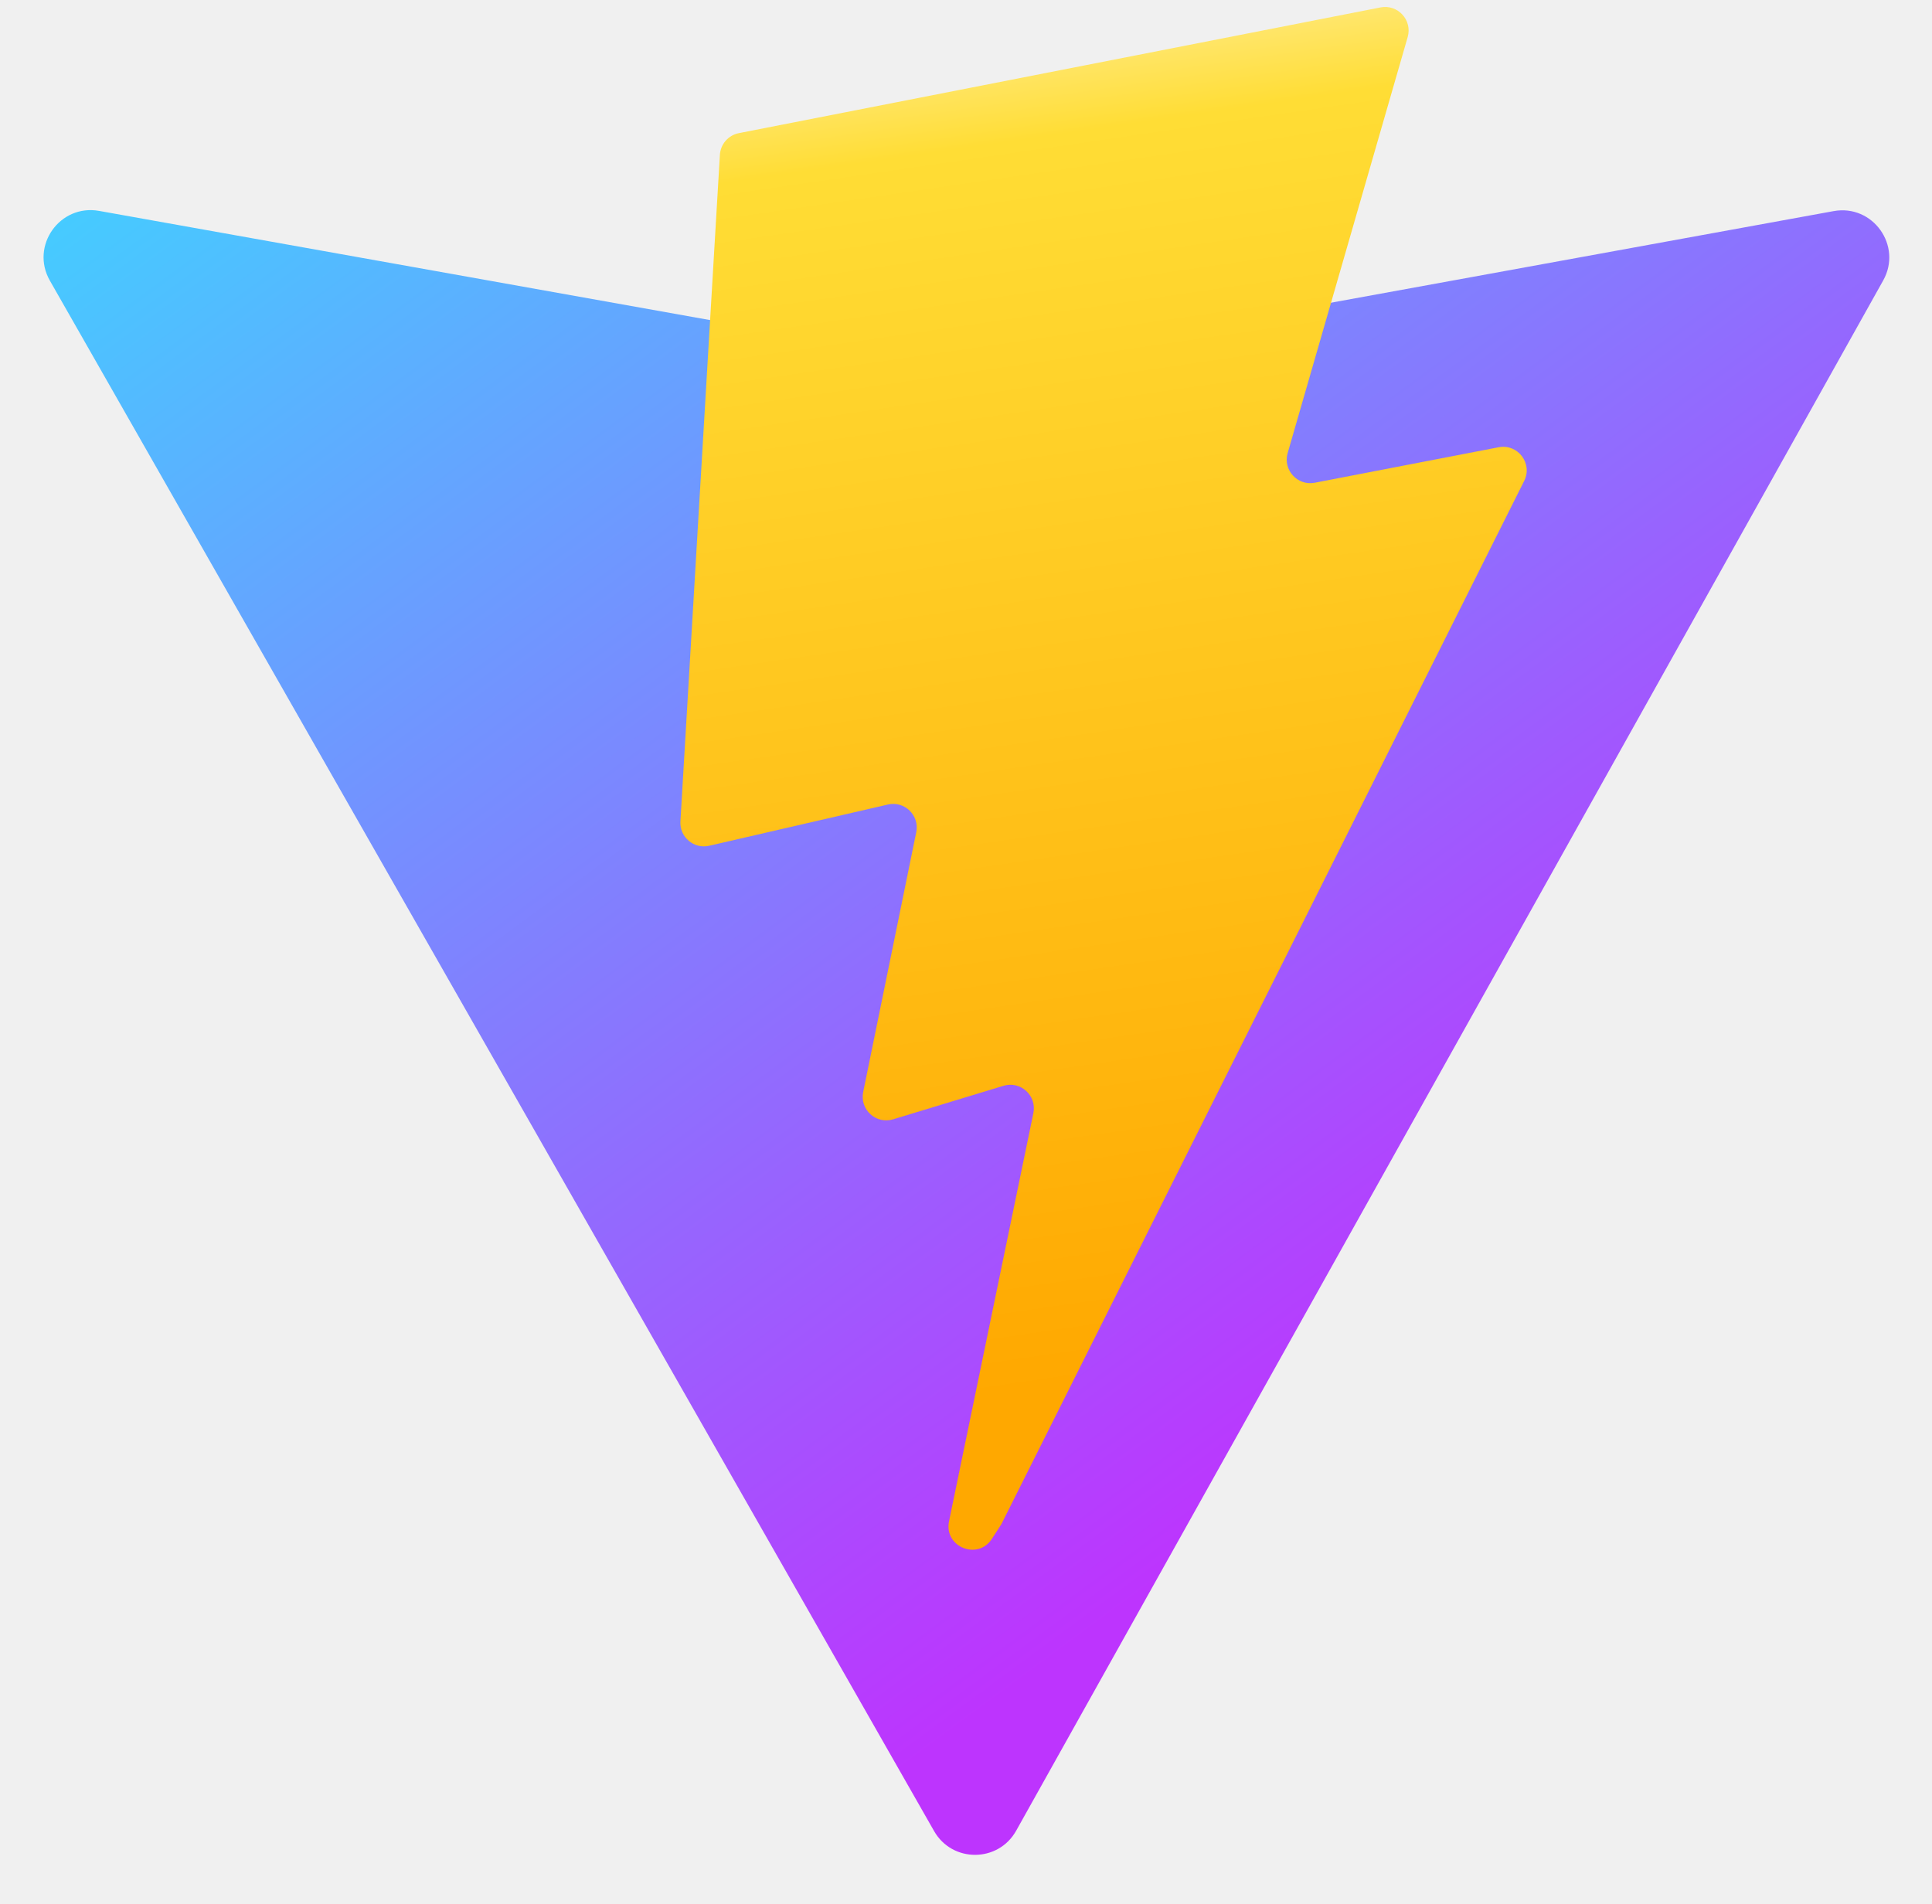
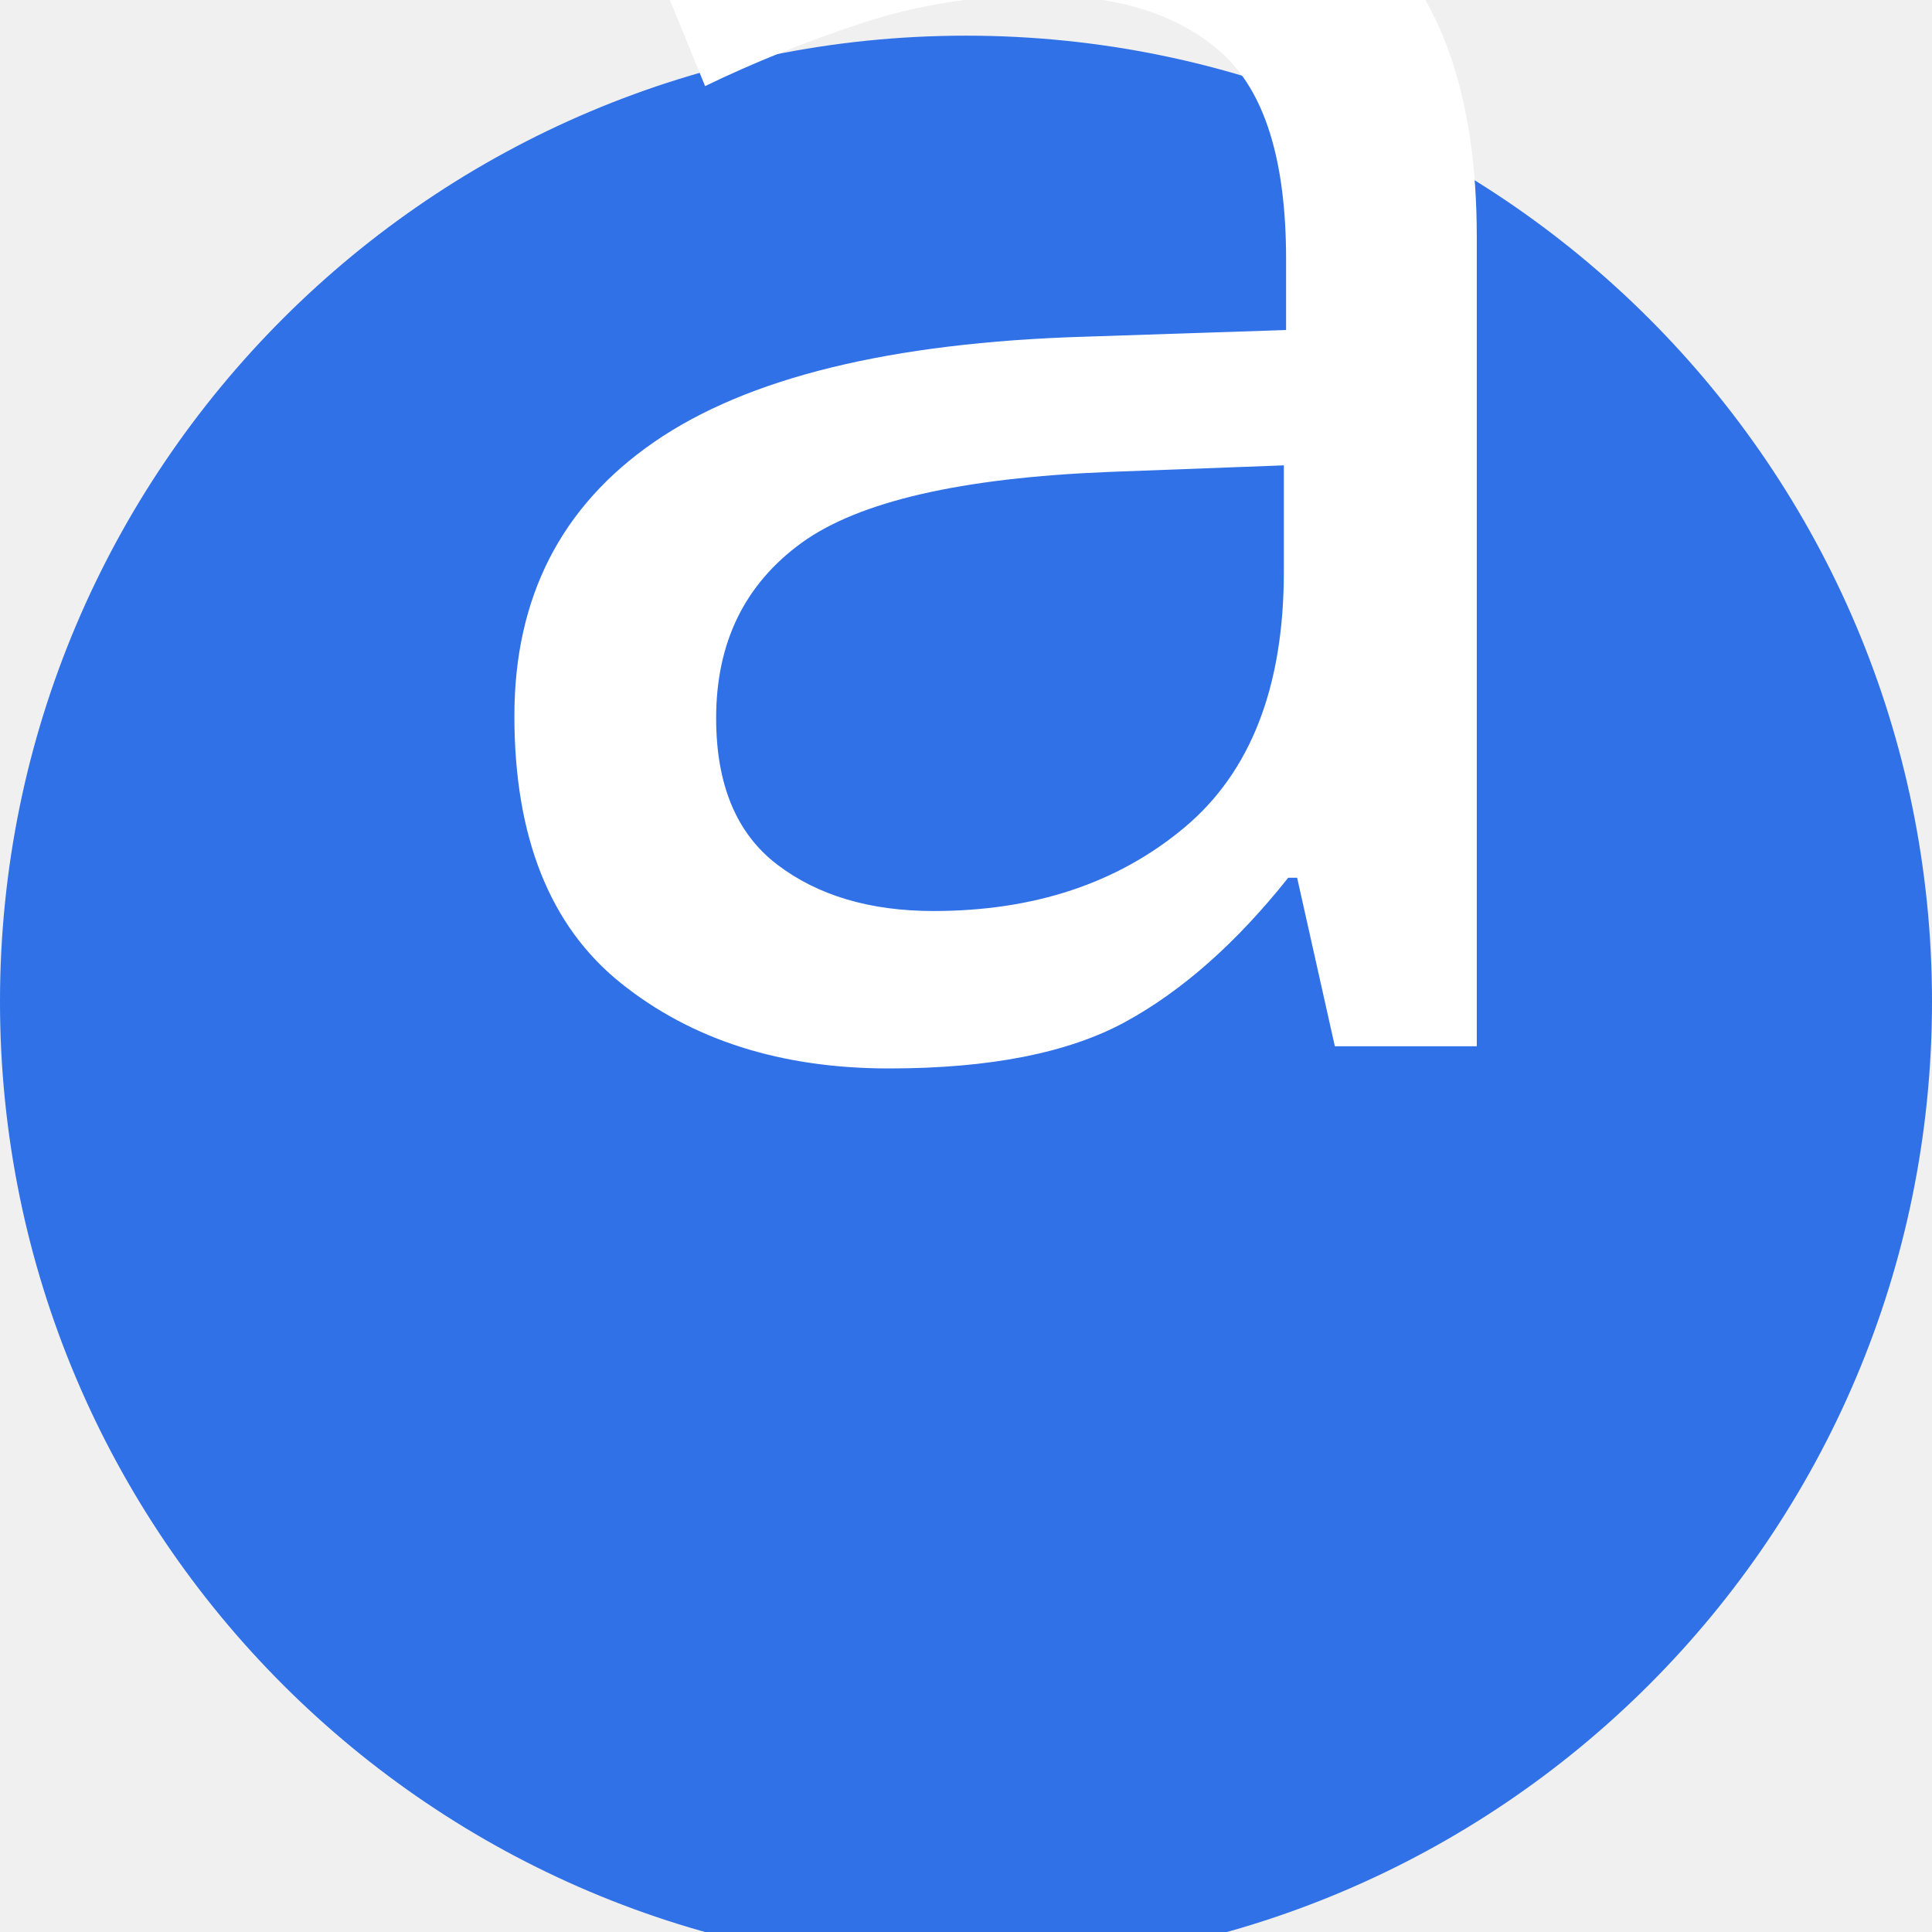
- <svg xmlns="http://www.w3.org/2000/svg" width="410" height="404" viewBox="0 0 410 404" fill="none">
-   <path d="M399.641 59.525L215.643 388.545C211.844 395.338 202.084 395.378 198.228 388.618L10.582 59.556C6.381 52.19 12.68 43.267 21.028 44.759L205.223 77.682C206.398 77.892 207.601 77.89 208.776 77.676L389.119 44.806C397.439 43.289 403.768 52.143 399.641 59.525Z" fill="url(#paint0_linear)" />
-   <path d="M292.965 1.574L156.801 28.255C154.563 28.694 152.906 30.59 152.771 32.866L144.395 174.33C144.198 177.662 147.258 180.248 150.51 179.498L188.42 170.749C191.967 169.931 195.172 173.055 194.443 176.622L183.18 231.775C182.422 235.487 185.907 238.661 189.532 237.56L212.947 230.446C216.577 229.344 220.065 232.527 219.297 236.242L201.398 322.875C200.278 328.294 207.486 331.249 210.492 326.603L212.5 323.5L323.454 102.072C325.312 98.365 322.108 94.137 318.036 94.923L279.014 102.454C275.347 103.161 272.227 99.746 273.262 96.158L298.731 7.867C299.767 4.273 296.636 0.855 292.965 1.574Z" fill="url(#paint1_linear)" />
-   <defs>
-     <linearGradient id="paint0_linear" x1="6" y1="33" x2="235" y2="344" gradientUnits="userSpaceOnUse">
-       <stop stop-color="#41D1FF" />
-       <stop offset="1" stop-color="#BD34FE" />
-     </linearGradient>
-     <linearGradient id="paint1_linear" x1="194.651" y1="8.818" x2="236.076" y2="292.989" gradientUnits="userSpaceOnUse">
-       <stop stop-color="#FFEA83" />
-       <stop offset="0.083" stop-color="#FFDD35" />
-       <stop offset="1" stop-color="#FFA800" />
-     </linearGradient>
-   </defs>
+ <svg xmlns="http://www.w3.org/2000/svg" width="325" height="325" viewBox="0 0 325 325">
+   <g id="Group_591" data-name="Group 591" transform="translate(-2246 -6674)">
+     <circle id="Ellipse_184" data-name="Ellipse 184" cx="162.5" cy="162.5" r="162.5" transform="translate(2246 6680)" fill="#3071e8" />
+     <text id="a" transform="translate(2420 6850)" text-anchor="middle" alignment-baseline="middle" fill="#fff" font-size="373" font-family="Dancing Script">a</text>
+   </g>
</svg>
